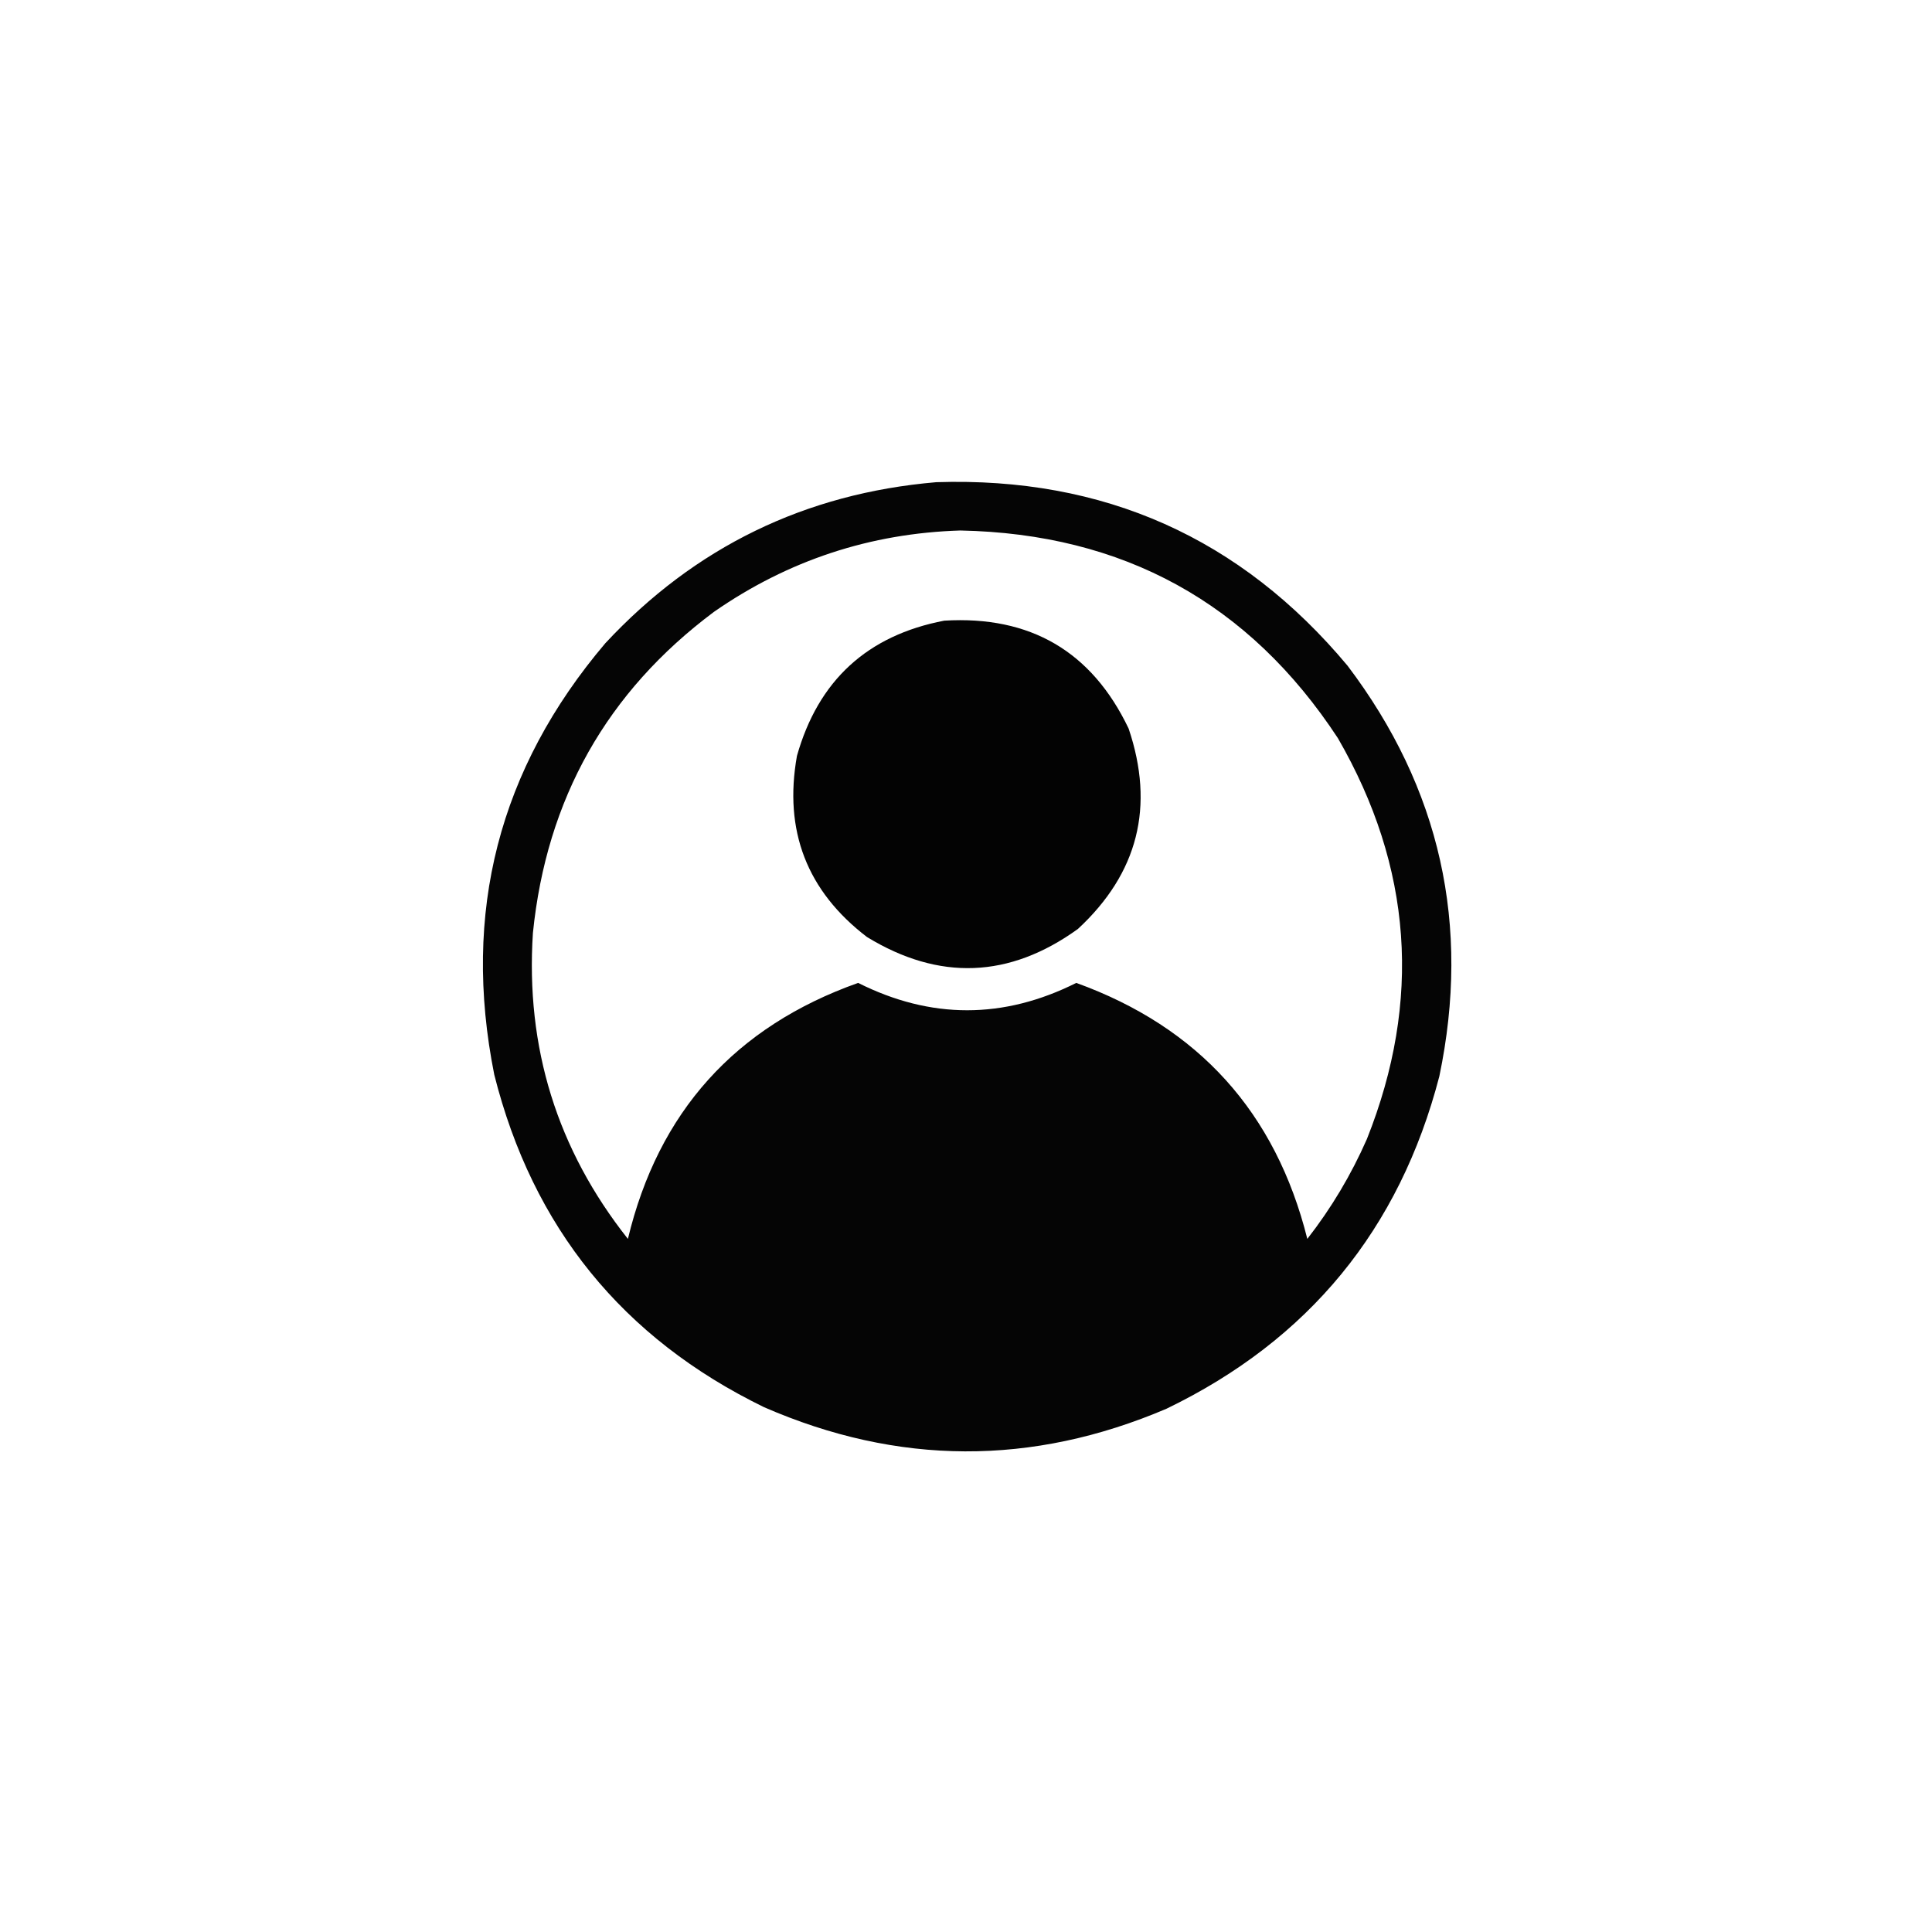
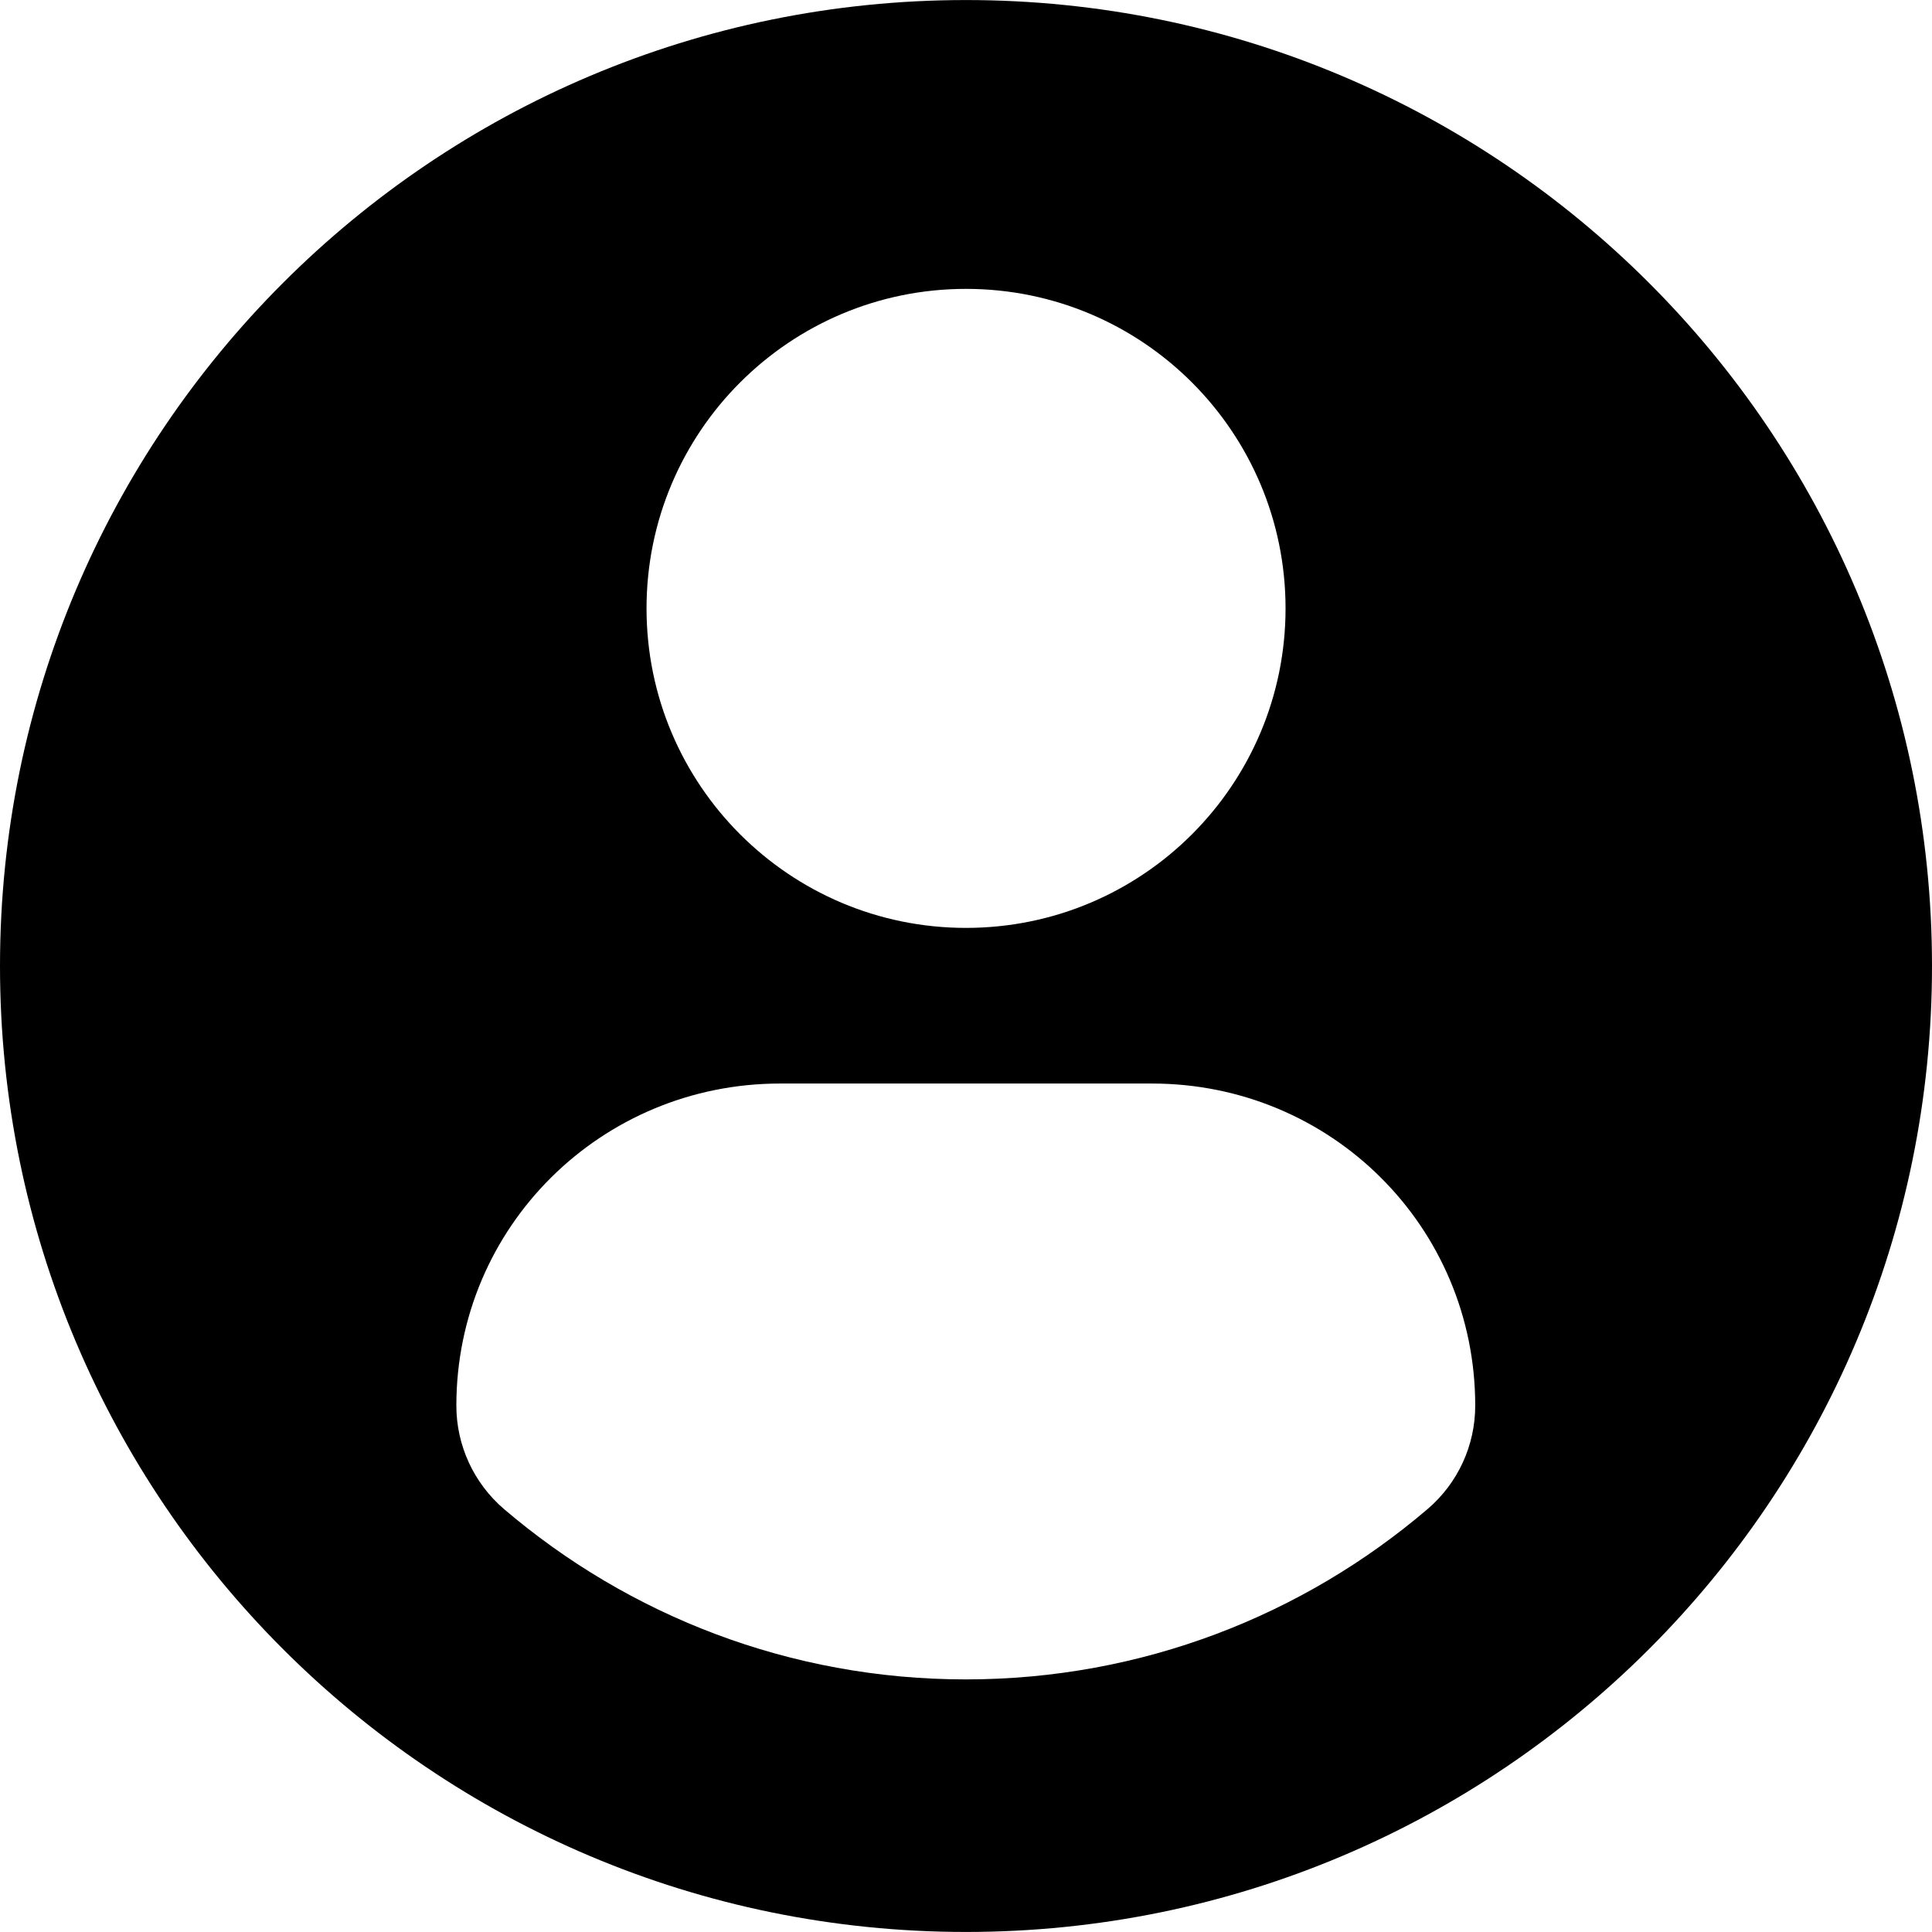
- <svg xmlns="http://www.w3.org/2000/svg" version="1.1" width="1200px" height="1200px" style="shape-rendering:geometricPrecision; text-rendering:geometricPrecision; image-rendering:optimizeQuality; fill-rule:evenodd; clip-rule:evenodd">
+ <svg xmlns="http://www.w3.org/2000/svg" fill="#000000" version="1.1" id="Capa_1" width="800px" height="800px" viewBox="0 0 45.532 45.532" xml:space="preserve">
  <g>
-     <path style="opacity:0.978" fill="#000000" d="M 581.5,299.5 C 685.519,296.108 770.686,334.108 837,413.5C 894.606,489.615 913.606,574.615 894,668.5C 869.314,763.513 812.814,832.346 724.5,875C 641.017,910.62 557.684,910.287 474.5,874C 386.718,831.206 330.885,762.372 307,667.5C 286.855,566.739 309.855,477.405 376,399.5C 431.566,339.801 500.066,306.468 581.5,299.5 Z M 596.5,329.5 C 697.74,331.519 775.907,374.519 831,458.5C 877.221,538.571 883.221,621.571 849,707.5C 839.197,729.789 826.864,750.455 812,769.5C 792.358,691.027 744.525,638.027 668.5,610.5C 623.287,633.154 578.12,633.154 533,610.5C 456.595,637.636 408.928,690.636 390,769.5C 346.042,713.946 326.375,650.613 331,579.5C 339.449,496.182 376.949,429.682 443.5,380C 489.521,348.048 540.521,331.215 596.5,329.5 Z" />
-   </g>
-   <g>
-     <path style="opacity:0.986" fill="#000000" d="M 586.5,385.5 C 639.962,382.296 678.129,404.629 701,452.5C 717.355,500.914 706.855,542.414 669.5,577C 626.958,607.678 583.292,609.345 538.5,582C 501.206,553.471 486.706,515.971 495,469.5C 508.234,422.642 538.734,394.642 586.5,385.5 Z" />
+     <path d="M22.766,0.001C10.194,0.001,0,10.193,0,22.766s10.193,22.765,22.766,22.765c12.574,0,22.766-10.192,22.766-22.765   S35.34,0.001,22.766,0.001z M22.766,6.808c4.16,0,7.531,3.372,7.531,7.53c0,4.159-3.371,7.53-7.531,7.53   c-4.158,0-7.529-3.371-7.529-7.53C15.237,10.18,18.608,6.808,22.766,6.808z M22.761,39.579c-4.149,0-7.949-1.511-10.88-4.012   c-0.714-0.609-1.126-1.502-1.126-2.439c0-4.217,3.413-7.592,7.631-7.592h8.762c4.219,0,7.619,3.375,7.619,7.592   c0,0.938-0.41,1.829-1.125,2.438C30.712,38.068,26.911,39.579,22.761,39.579z" />
  </g>
</svg>
